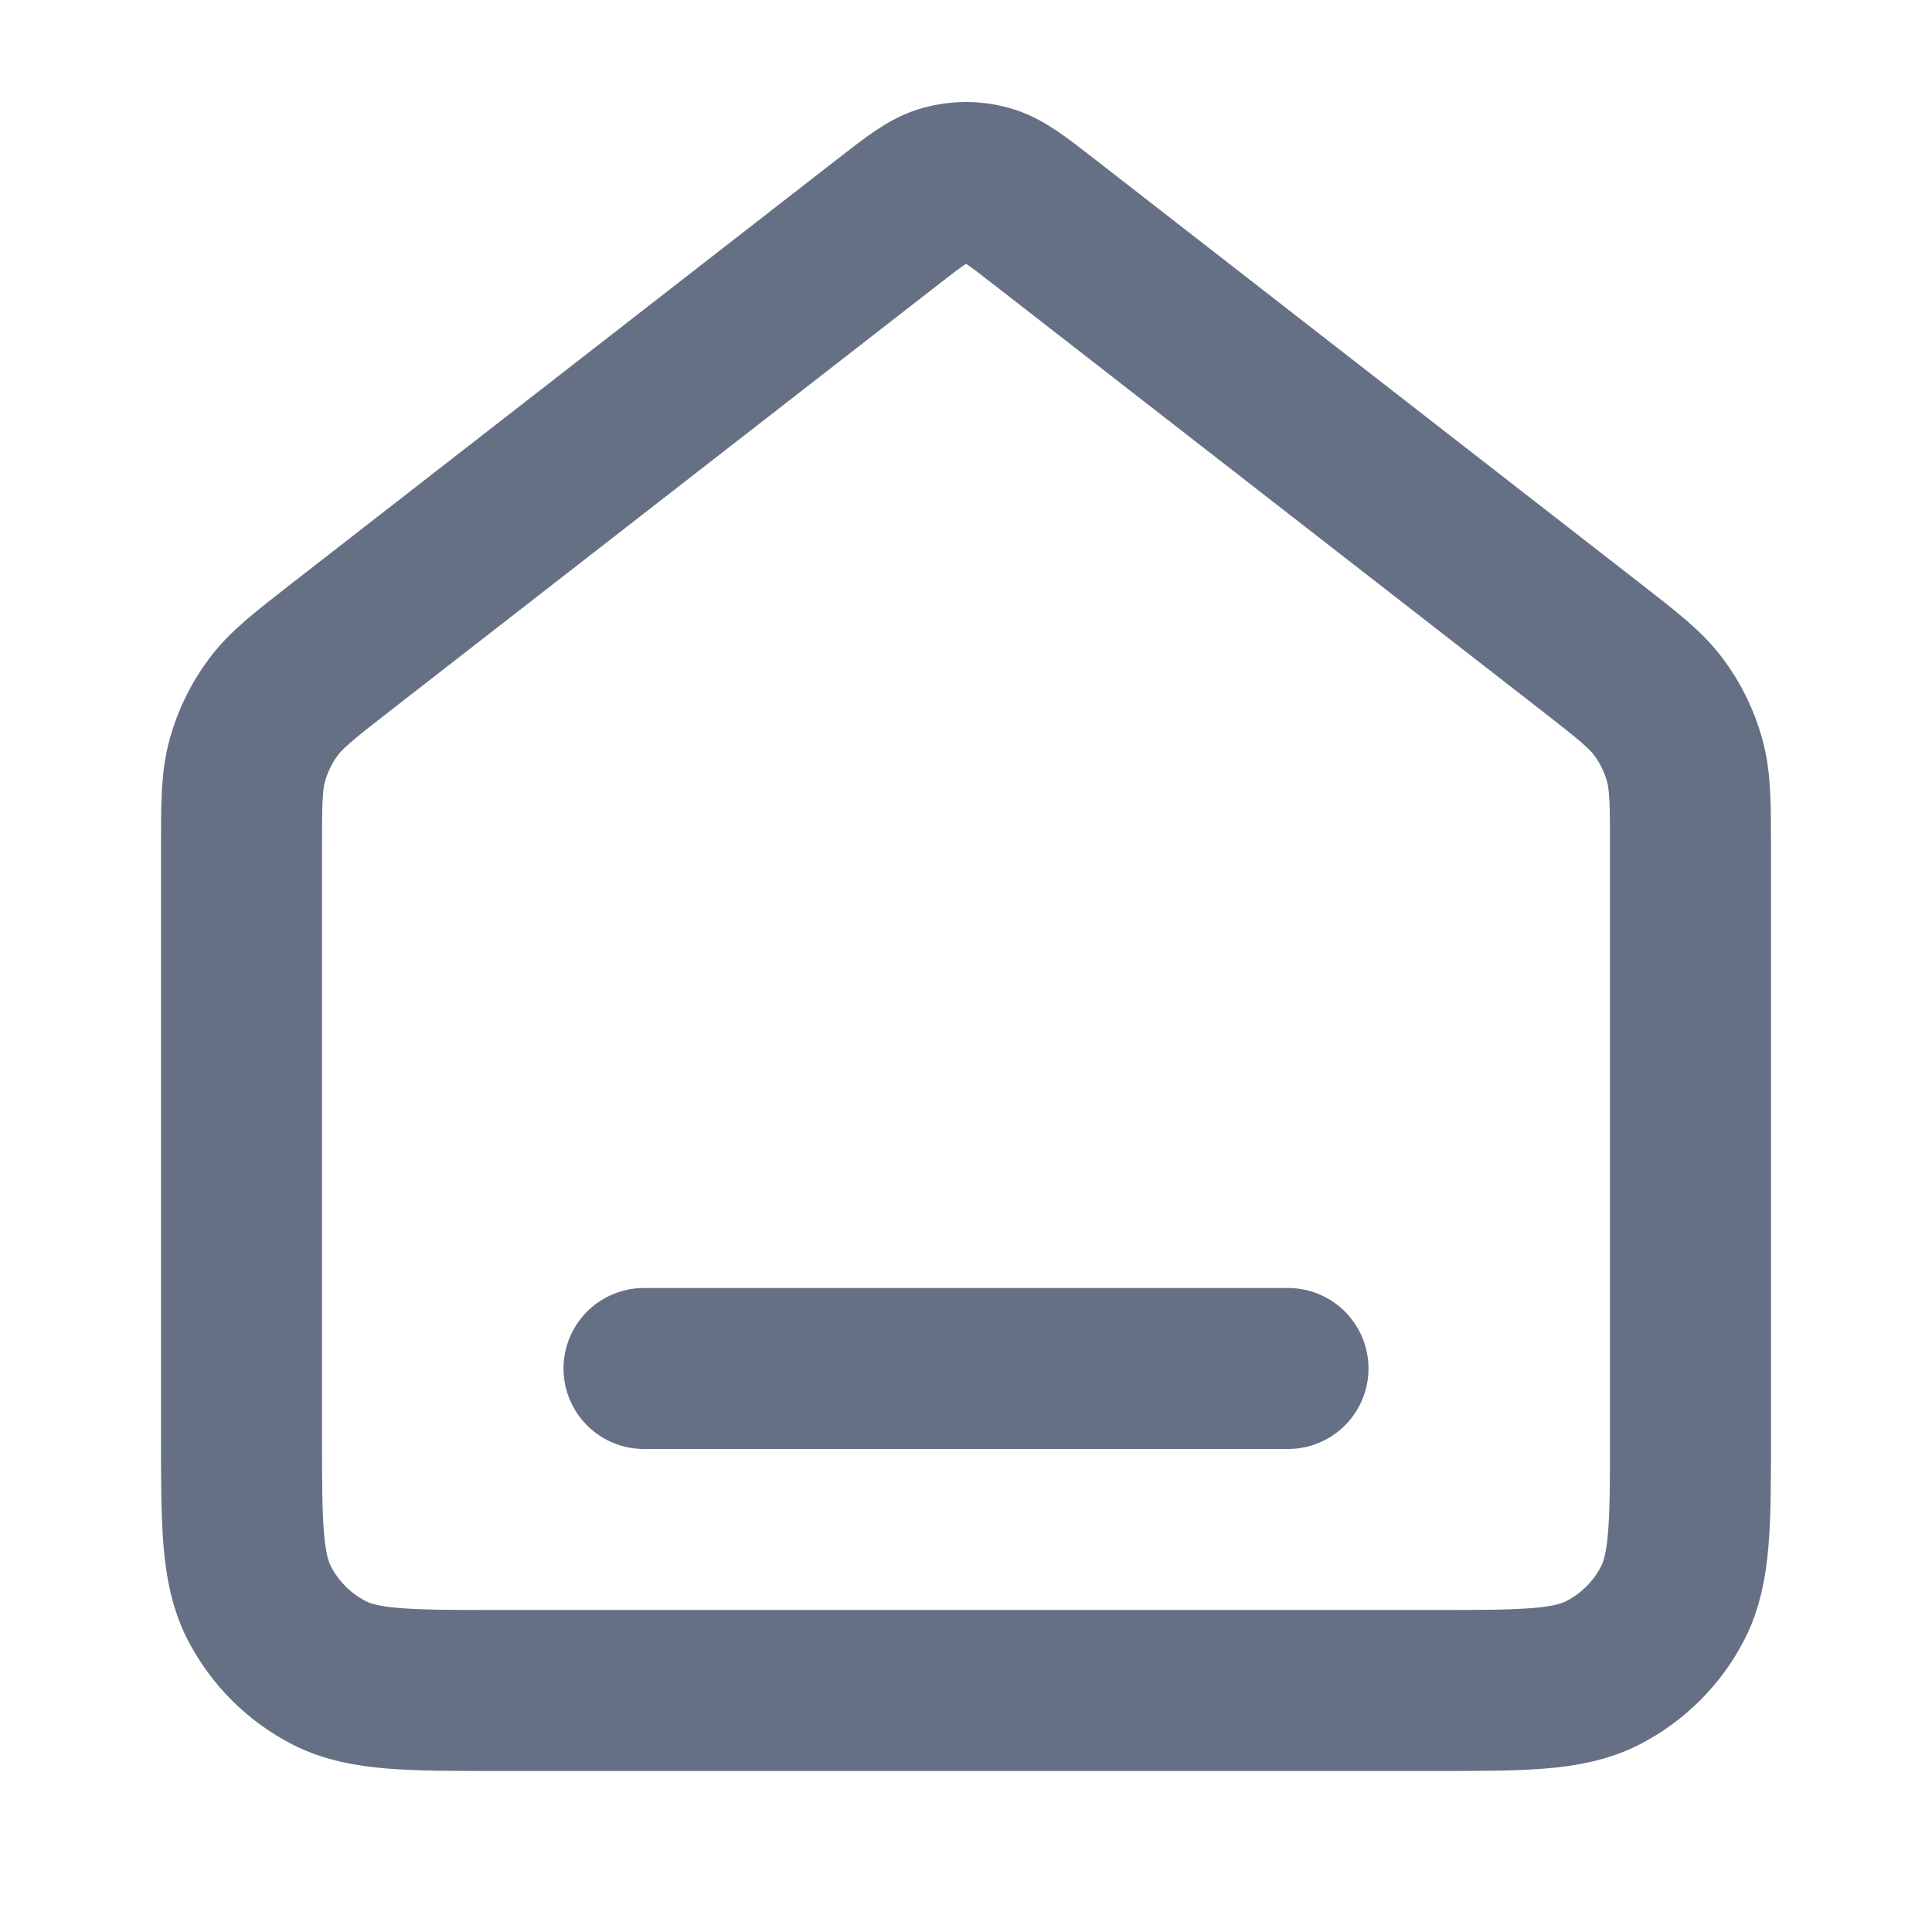
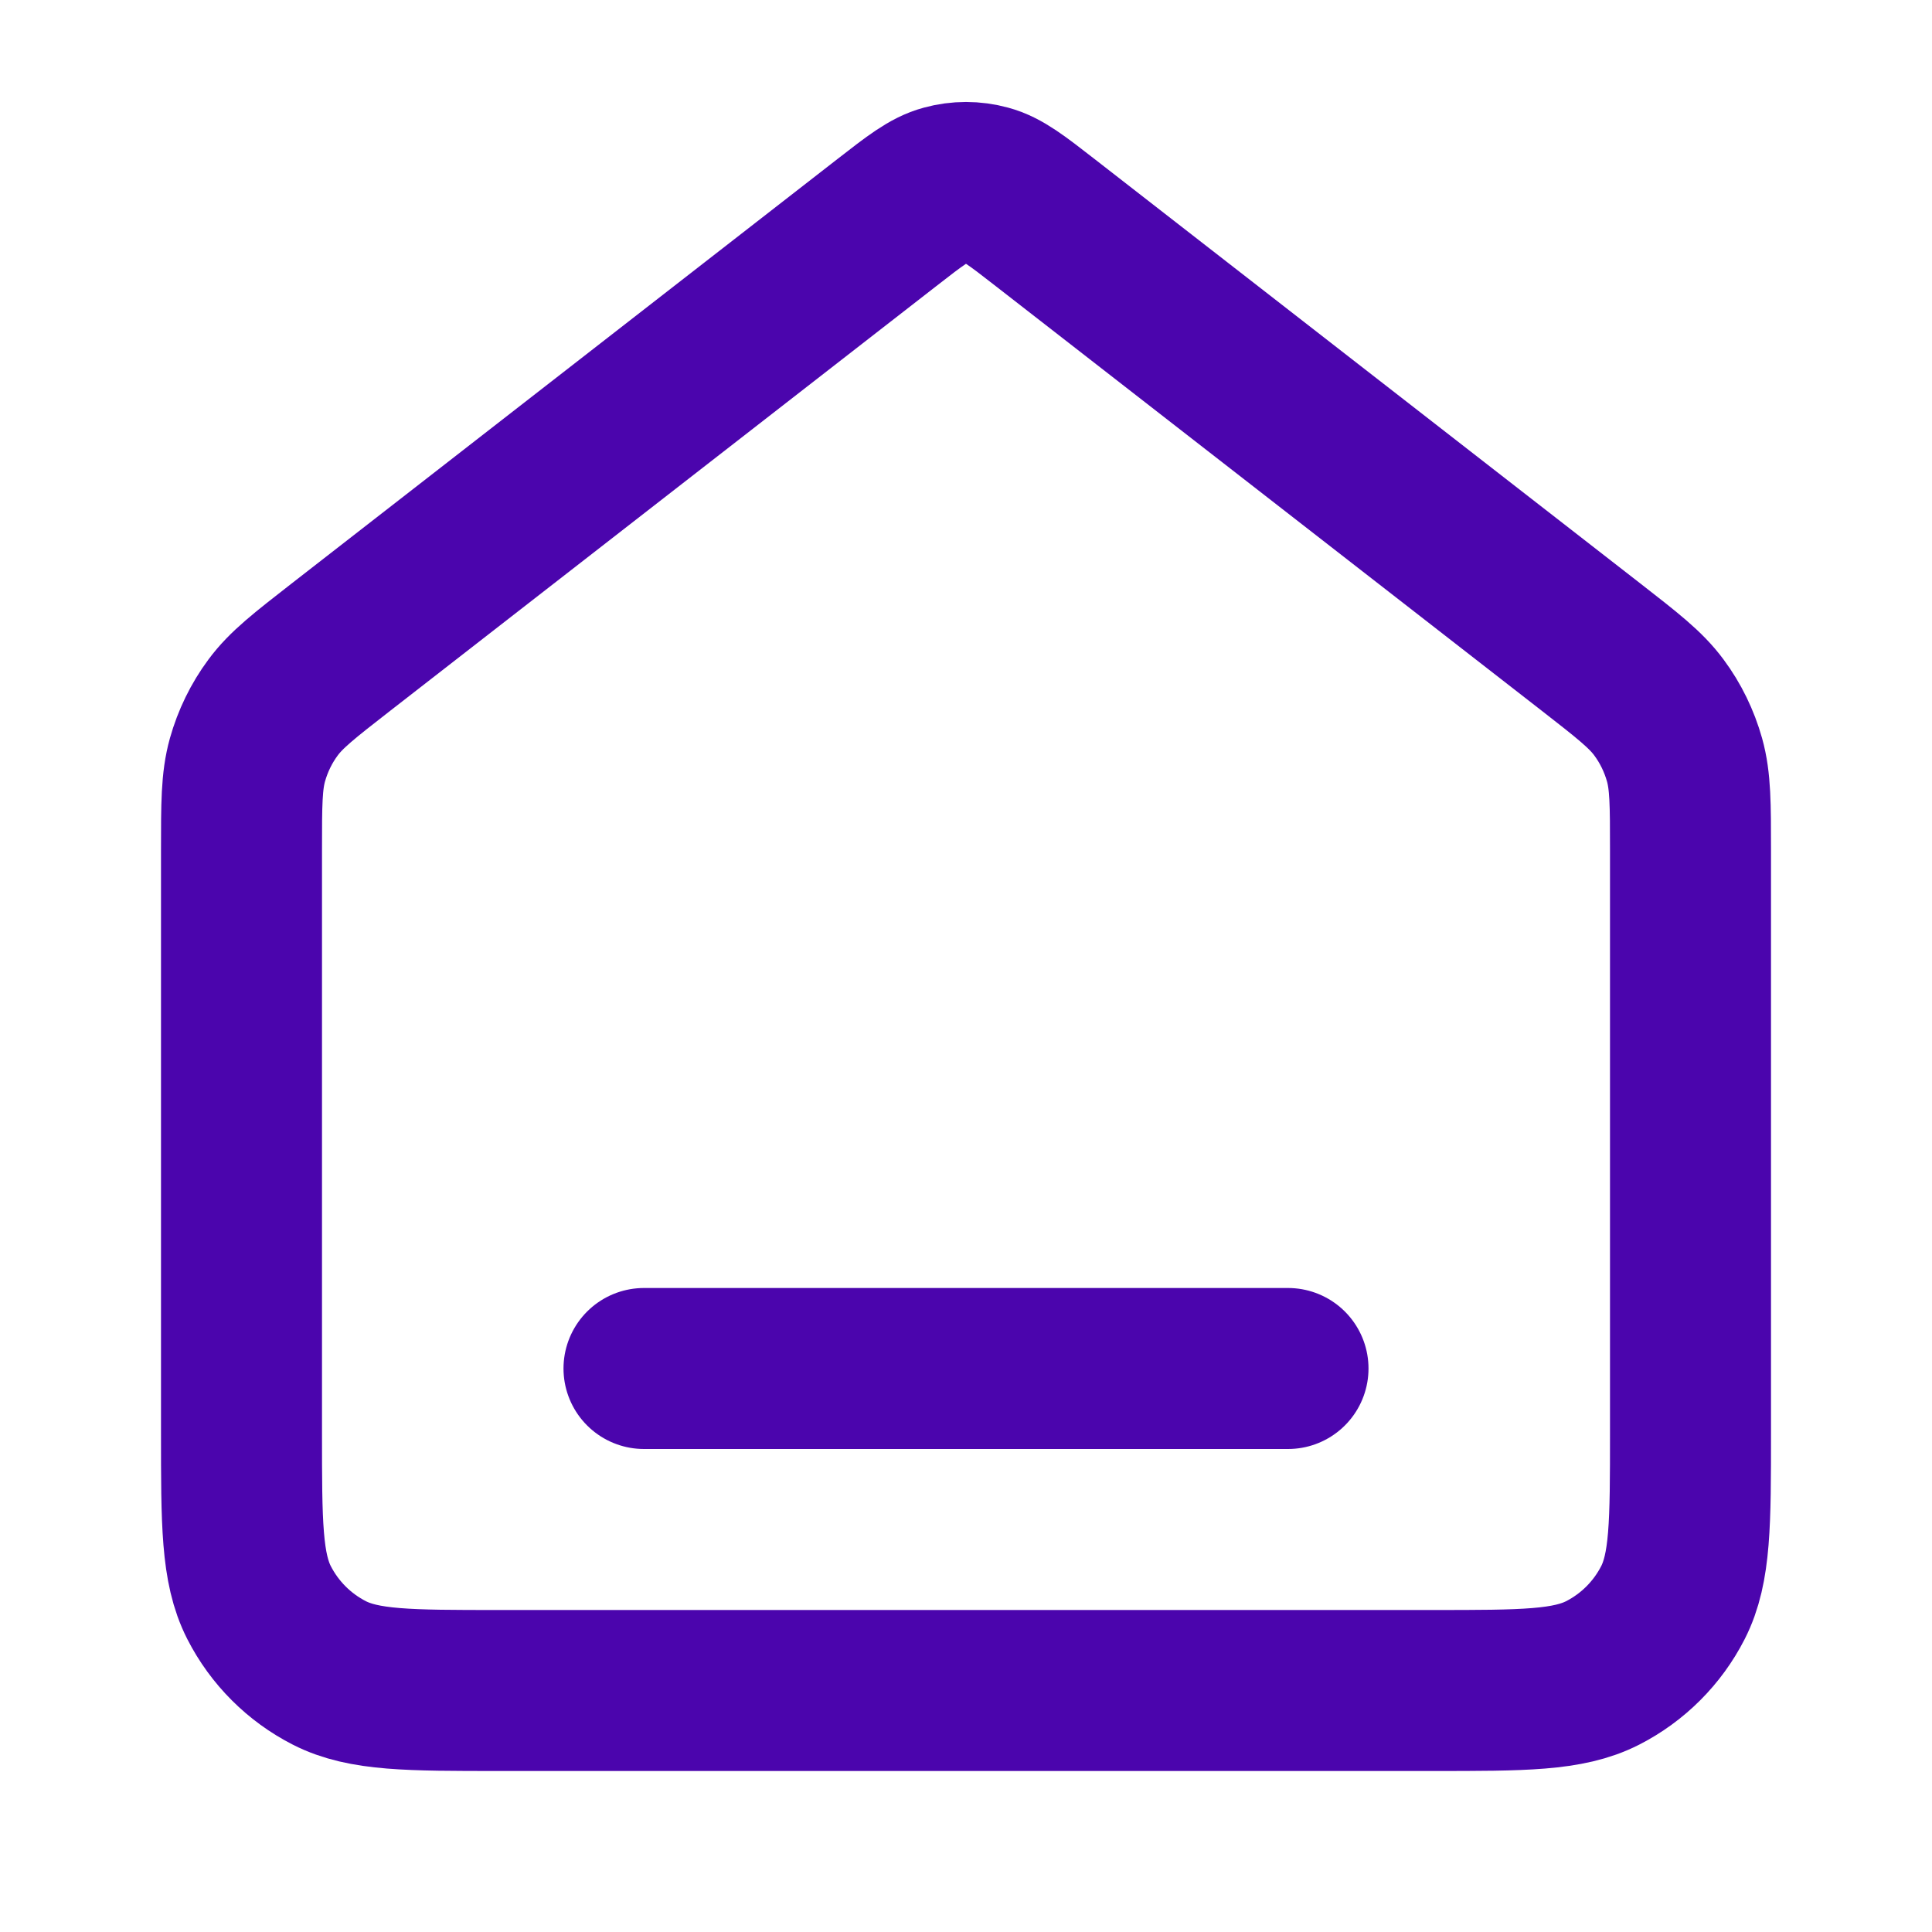
<svg xmlns="http://www.w3.org/2000/svg" width="24" height="24" viewBox="0 0 24 24" fill="none">
-   <path d="M8 17H16M11.018 2.764L4.235 8.039C3.782 8.392 3.555 8.568 3.392 8.789C3.247 8.984 3.14 9.205 3.074 9.439C3 9.704 3 9.991 3 10.565V17.8C3 18.92 3 19.48 3.218 19.908C3.41 20.284 3.716 20.59 4.092 20.782C4.52 21 5.08 21 6.2 21H17.8C18.92 21 19.48 21 19.908 20.782C20.284 20.59 20.59 20.284 20.782 19.908C21 19.48 21 18.92 21 17.8V10.565C21 9.991 21 9.704 20.926 9.439C20.86 9.205 20.753 8.984 20.608 8.789C20.445 8.568 20.218 8.392 19.765 8.039L12.982 2.764C12.631 2.491 12.455 2.354 12.261 2.302C12.09 2.255 11.91 2.255 11.739 2.302C11.545 2.354 11.369 2.491 11.018 2.764Z" stroke="#667085" stroke-width="2" stroke-linecap="round" stroke-linejoin="round" />
+   <path d="M8 17H16M11.018 2.764L4.235 8.039C3.782 8.392 3.555 8.568 3.392 8.789C3.247 8.984 3.14 9.205 3.074 9.439C3 9.704 3 9.991 3 10.565V17.8C3 18.92 3 19.48 3.218 19.908C3.41 20.284 3.716 20.59 4.092 20.782C4.52 21 5.08 21 6.2 21H17.8C18.92 21 19.48 21 19.908 20.782C20.284 20.59 20.59 20.284 20.782 19.908C21 19.48 21 18.92 21 17.8V10.565C21 9.991 21 9.704 20.926 9.439C20.86 9.205 20.753 8.984 20.608 8.789C20.445 8.568 20.218 8.392 19.765 8.039L12.982 2.764C12.631 2.491 12.455 2.354 12.261 2.302C12.09 2.255 11.91 2.255 11.739 2.302C11.545 2.354 11.369 2.491 11.018 2.764Z" stroke="#4B05AD" stroke-width="2" stroke-linecap="round" stroke-linejoin="round" />
</svg>
